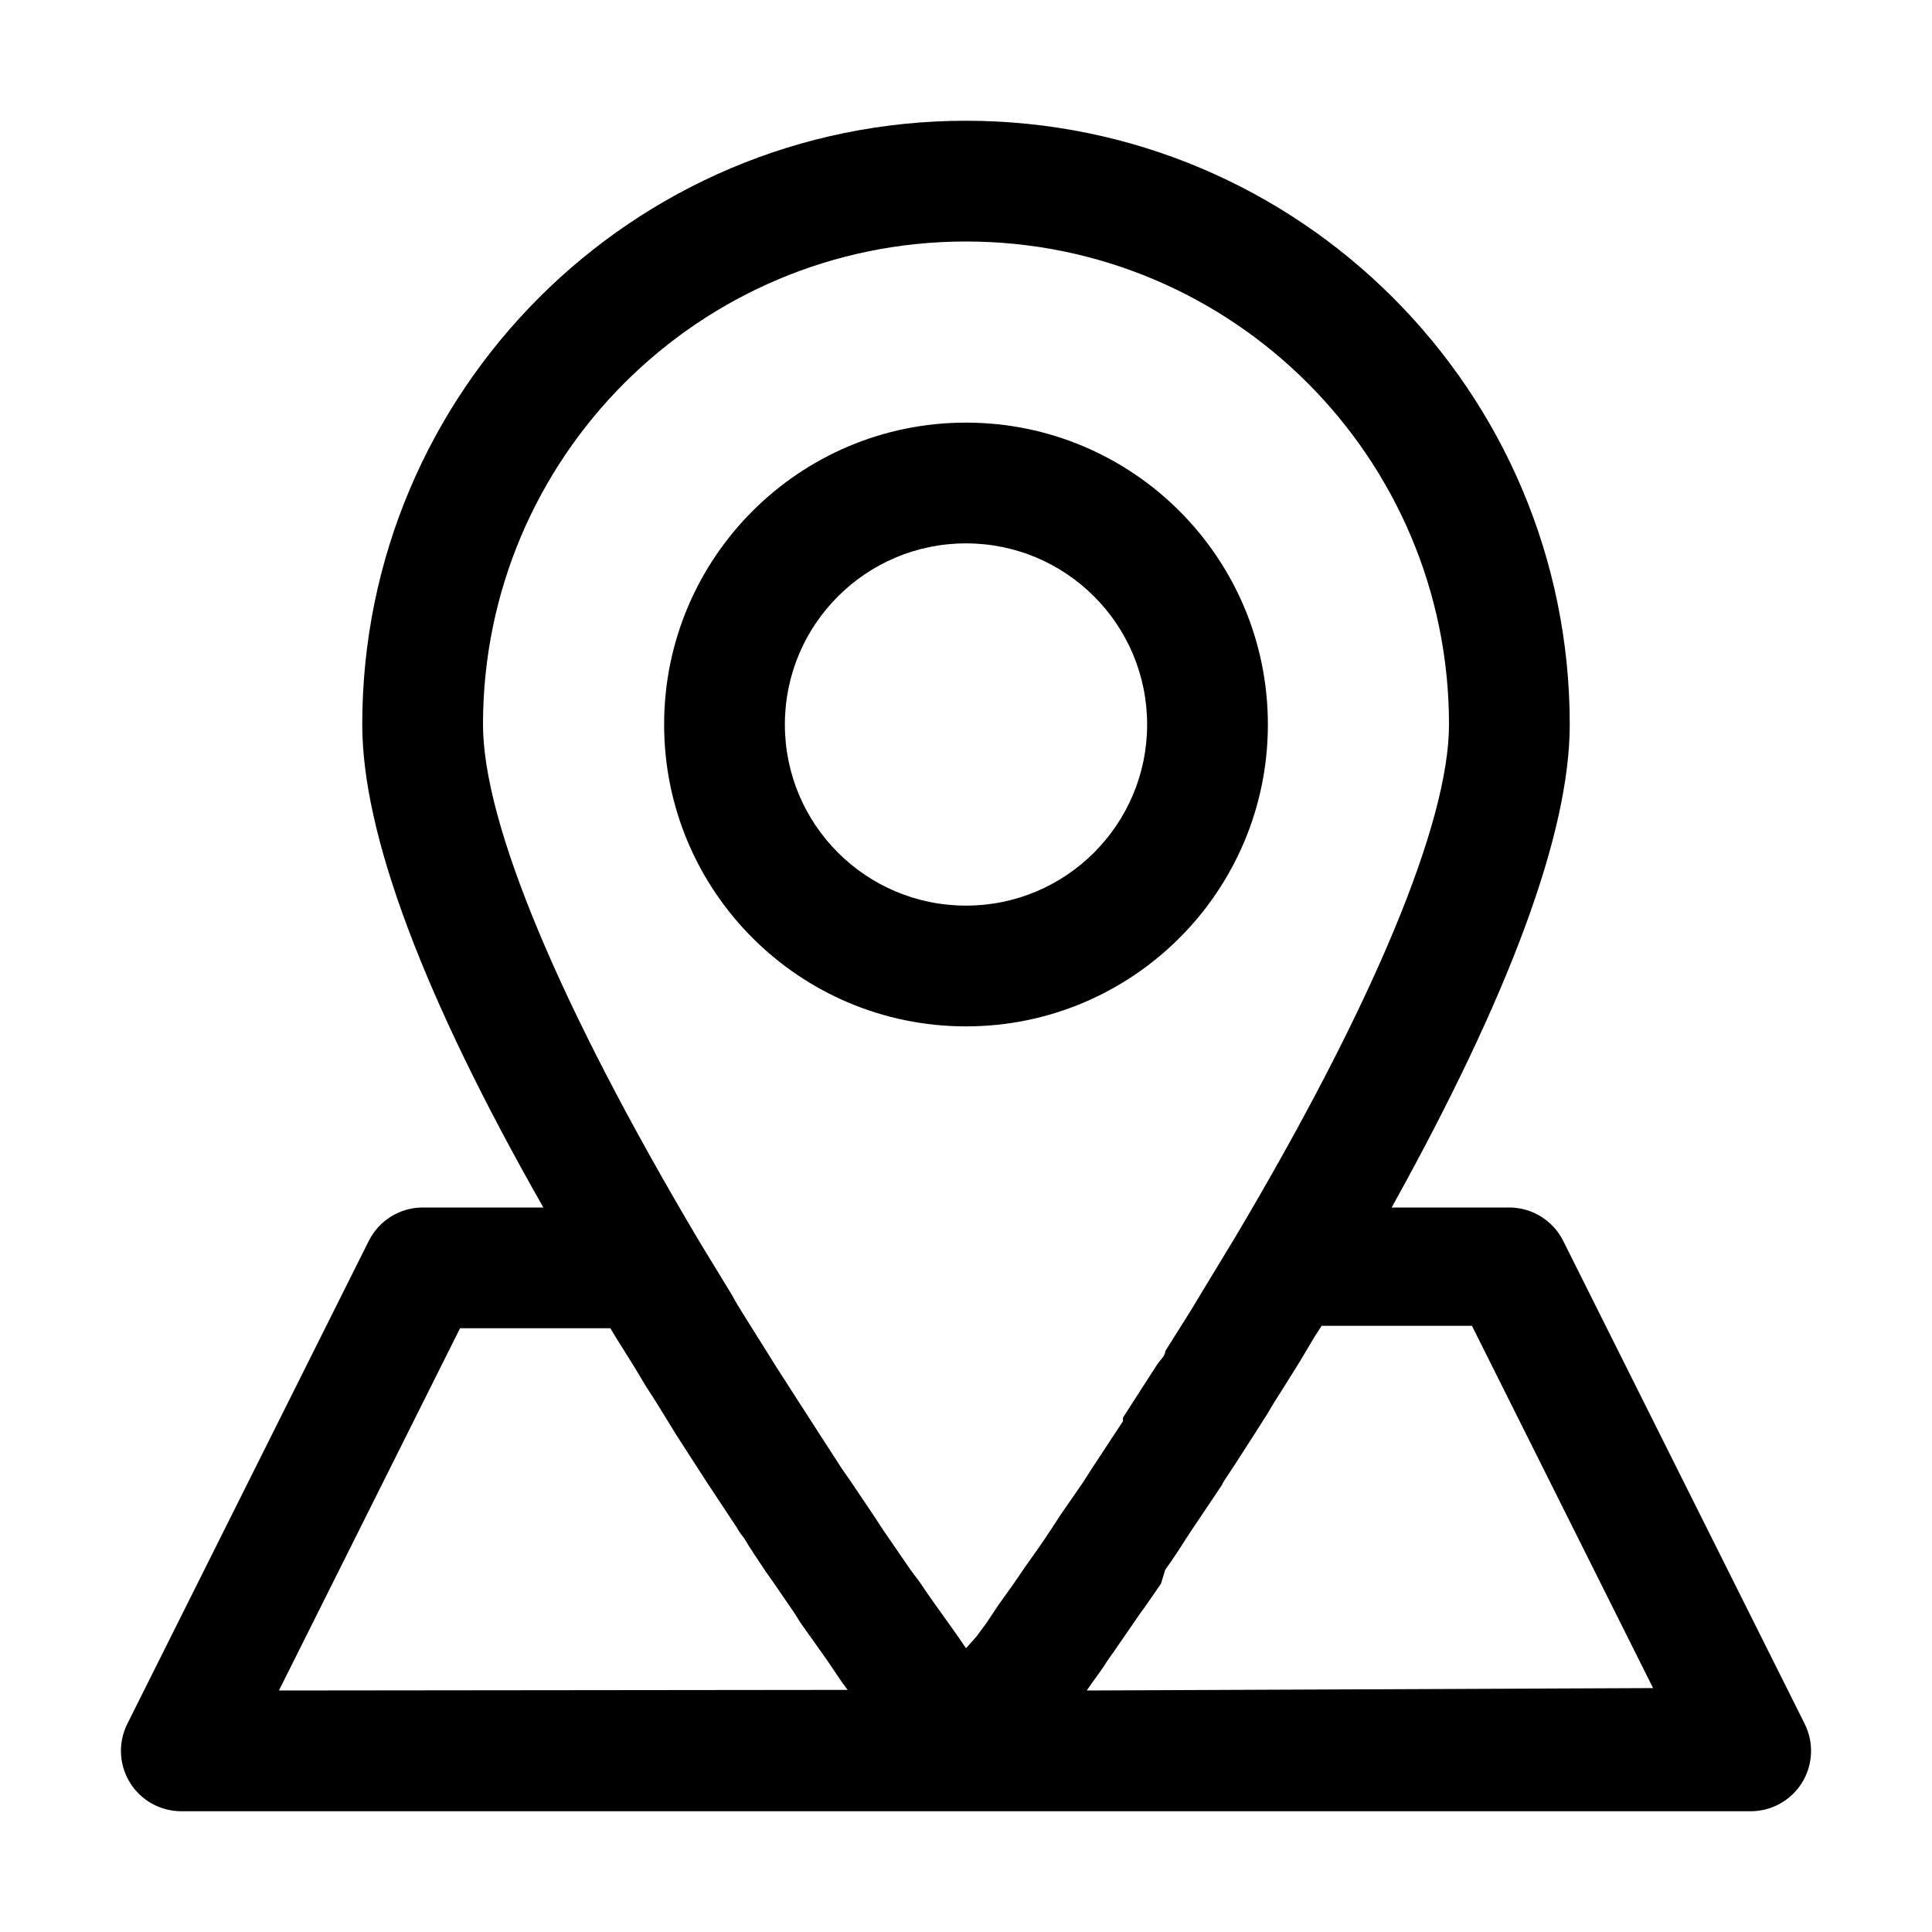
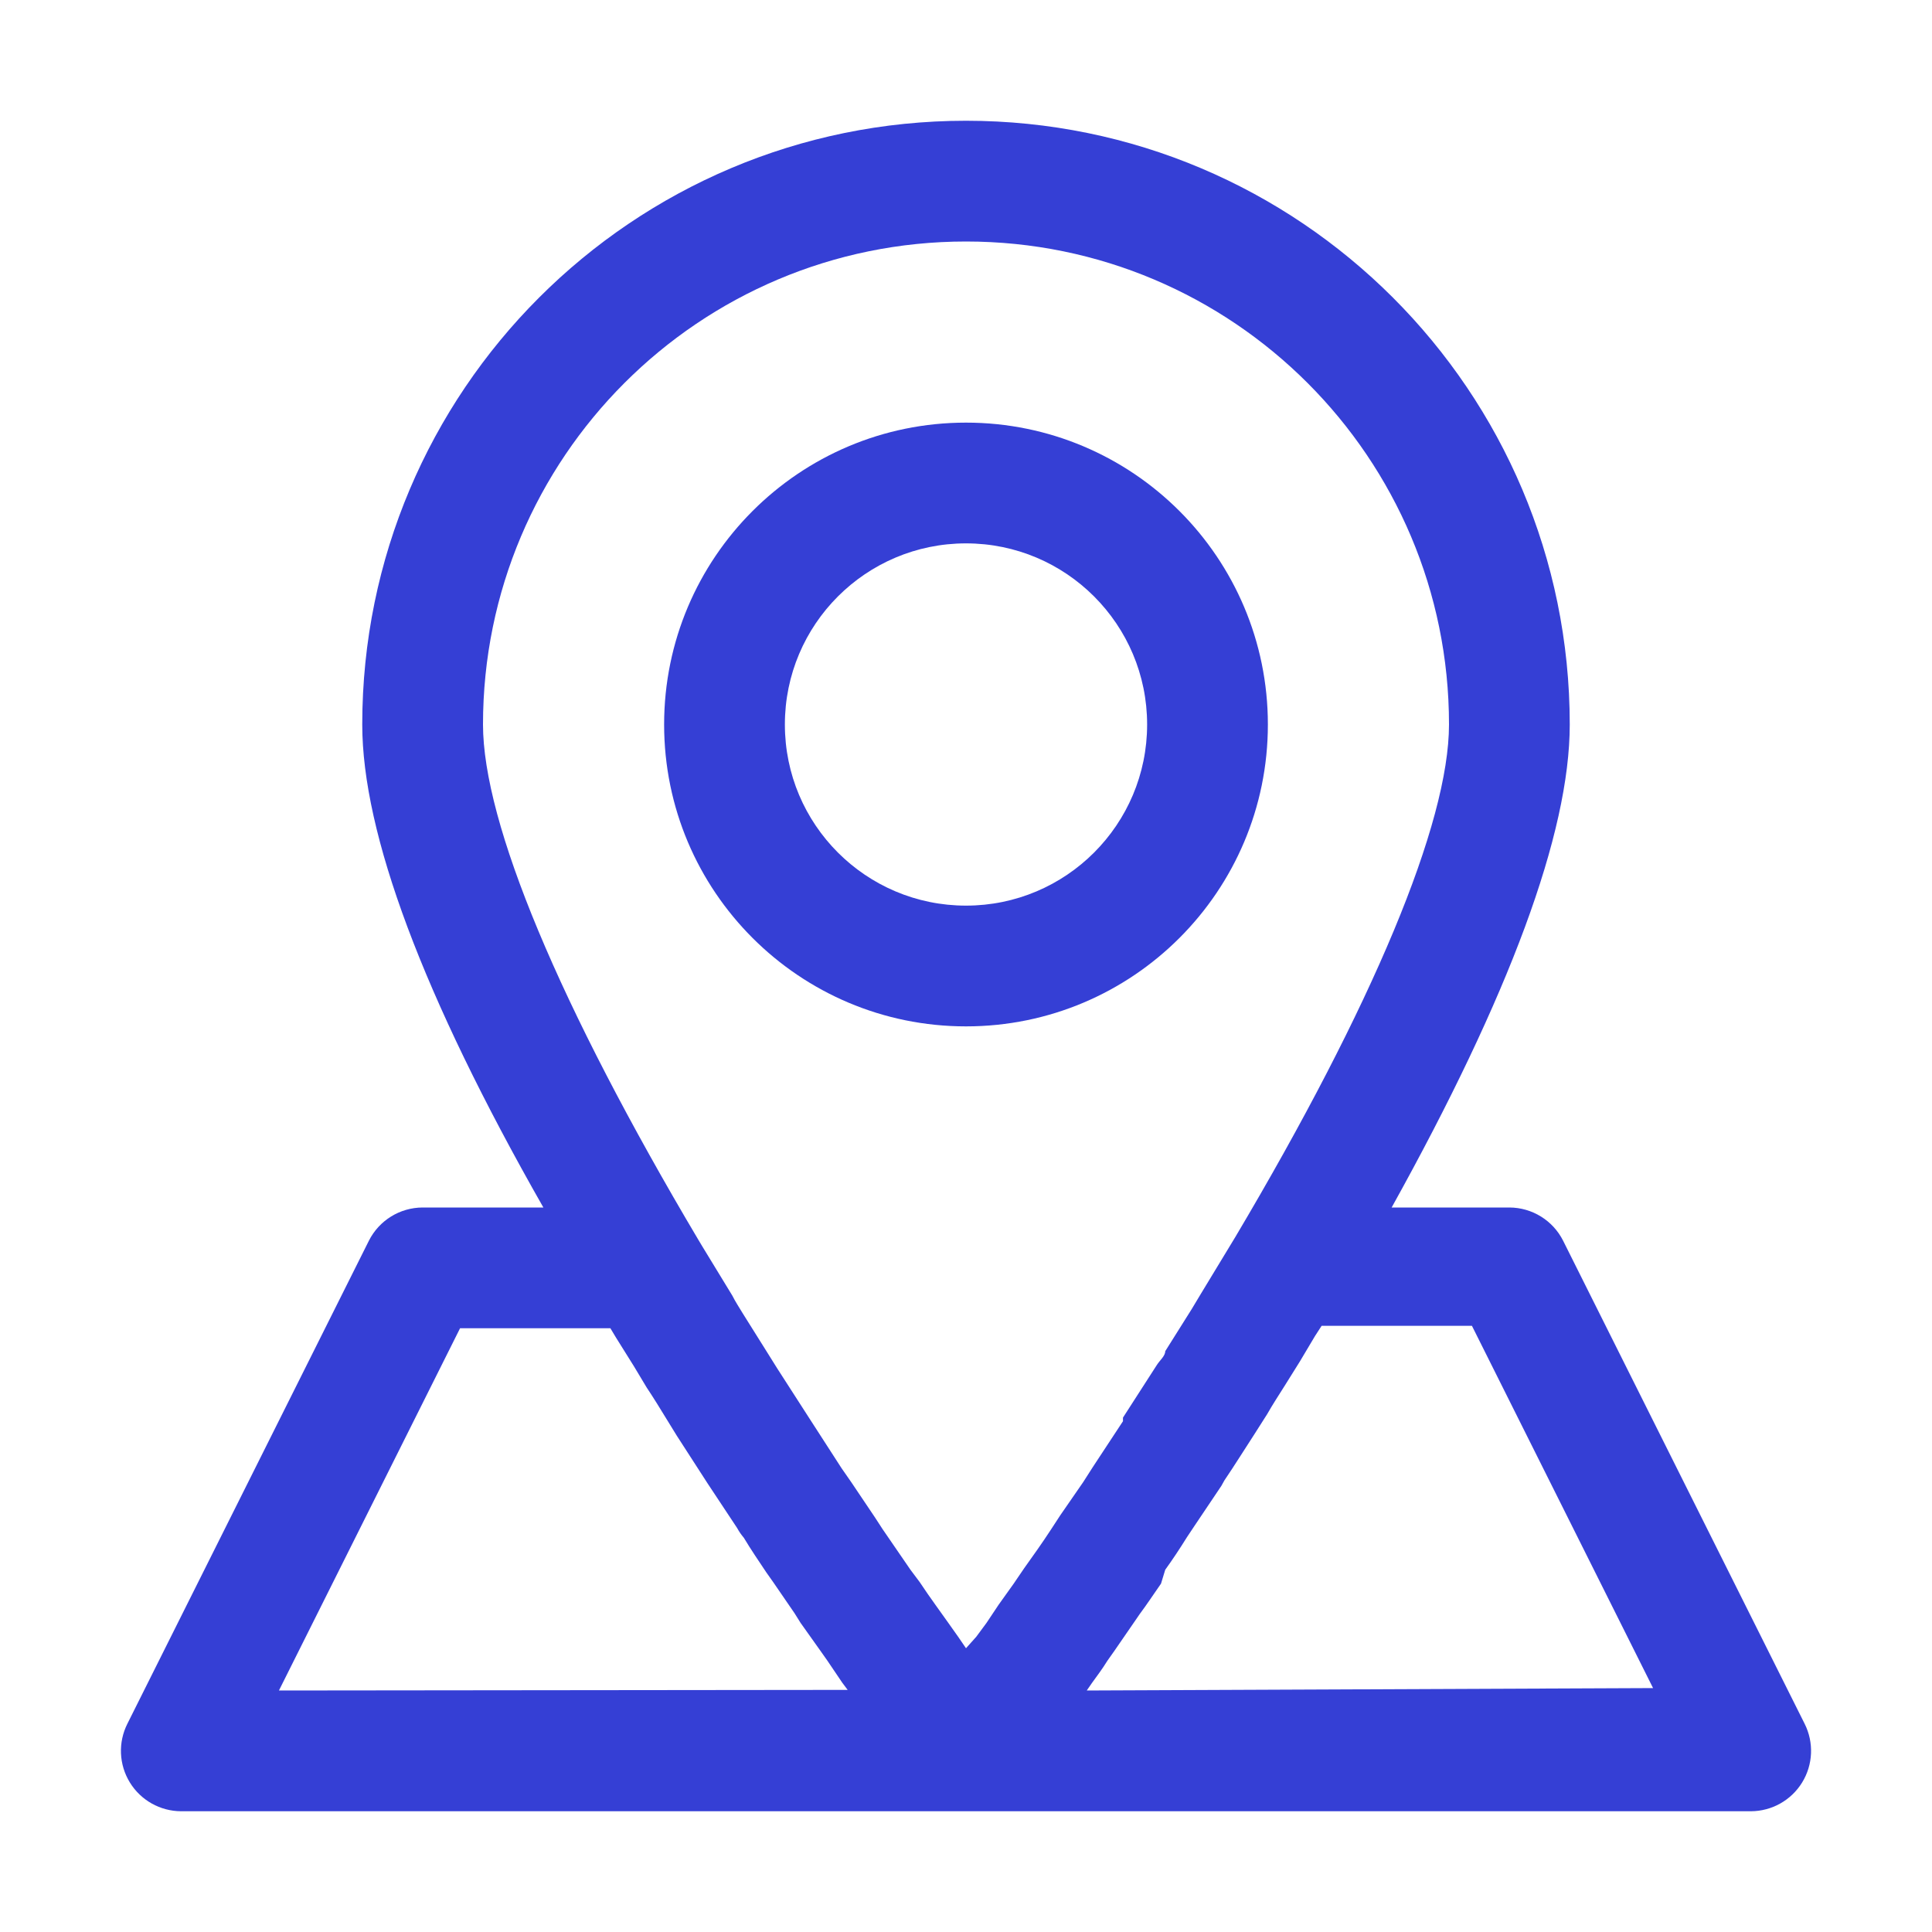
- <svg xmlns="http://www.w3.org/2000/svg" fill="#000000" width="800px" height="800px" viewBox="0 0 32 32">
+ <svg xmlns="http://www.w3.org/2000/svg" fill="#353fd5" width="800px" height="800px" viewBox="0 0 32 32">
  <g data-name="Layer 11" id="Layer_11">
    <path d="M16,17a5,5,0,1,0-5-5A5,5,0,0,0,16,17Zm0-8a3,3,0,1,1-3,3A3,3,0,0,1,16,9Z" />
    <path d="M29.89,28.55l-4-8A1,1,0,0,0,25,20H23.05C25,16.49,26,13.8,26,12A10,10,0,0,0,6,12C6,13.8,7,16.49,9,20H7a1,1,0,0,0-.89.55l-4,8A1,1,0,0,0,3,30H29a1,1,0,0,0,.89-1.45ZM16,4a8,8,0,0,1,8,8c0,1.63-1.26,4.65-3.54,8.49l-.57.94-.15.25-.44.7c0,.08-.09.15-.14.23l-.56.87,0,.06-.5.76-.16.25-.38.55-.15.23c-.15.23-.3.44-.45.65l-.17.25-.25.35-.2.3-.17.23L16,27.3l-.13-.19-.17-.24-.2-.28q-.13-.18-.27-.39L15.08,26l-.46-.67-.13-.2-.39-.58-.16-.23-.51-.79,0,0-.56-.87-.15-.24-.42-.67c-.06-.1-.12-.19-.17-.29l-.5-.82-.06-.1h0C9.26,16.65,8,13.63,8,12A8,8,0,0,1,16,4ZM4.62,28l3-6h2.49l.09.15.3.48.21.35c.12.18.23.36.34.54l.16.26.51.79h0l.49.74a.91.91,0,0,0,.11.16c.12.2.25.39.37.57l.12.17.35.51.1.16.32.45.12.17.25.37.09.12ZM18,28l.09-.13c.08-.11.17-.23.25-.36l.12-.17.31-.45.11-.16c.12-.16.23-.33.35-.5L19.3,26q.18-.25.36-.54l.12-.18.45-.67.05-.09c.17-.25.33-.51.5-.77l.21-.33c.09-.16.19-.31.29-.47l.25-.4.25-.42.11-.17h2.49l3,6Z" />
  </g>
</svg>
